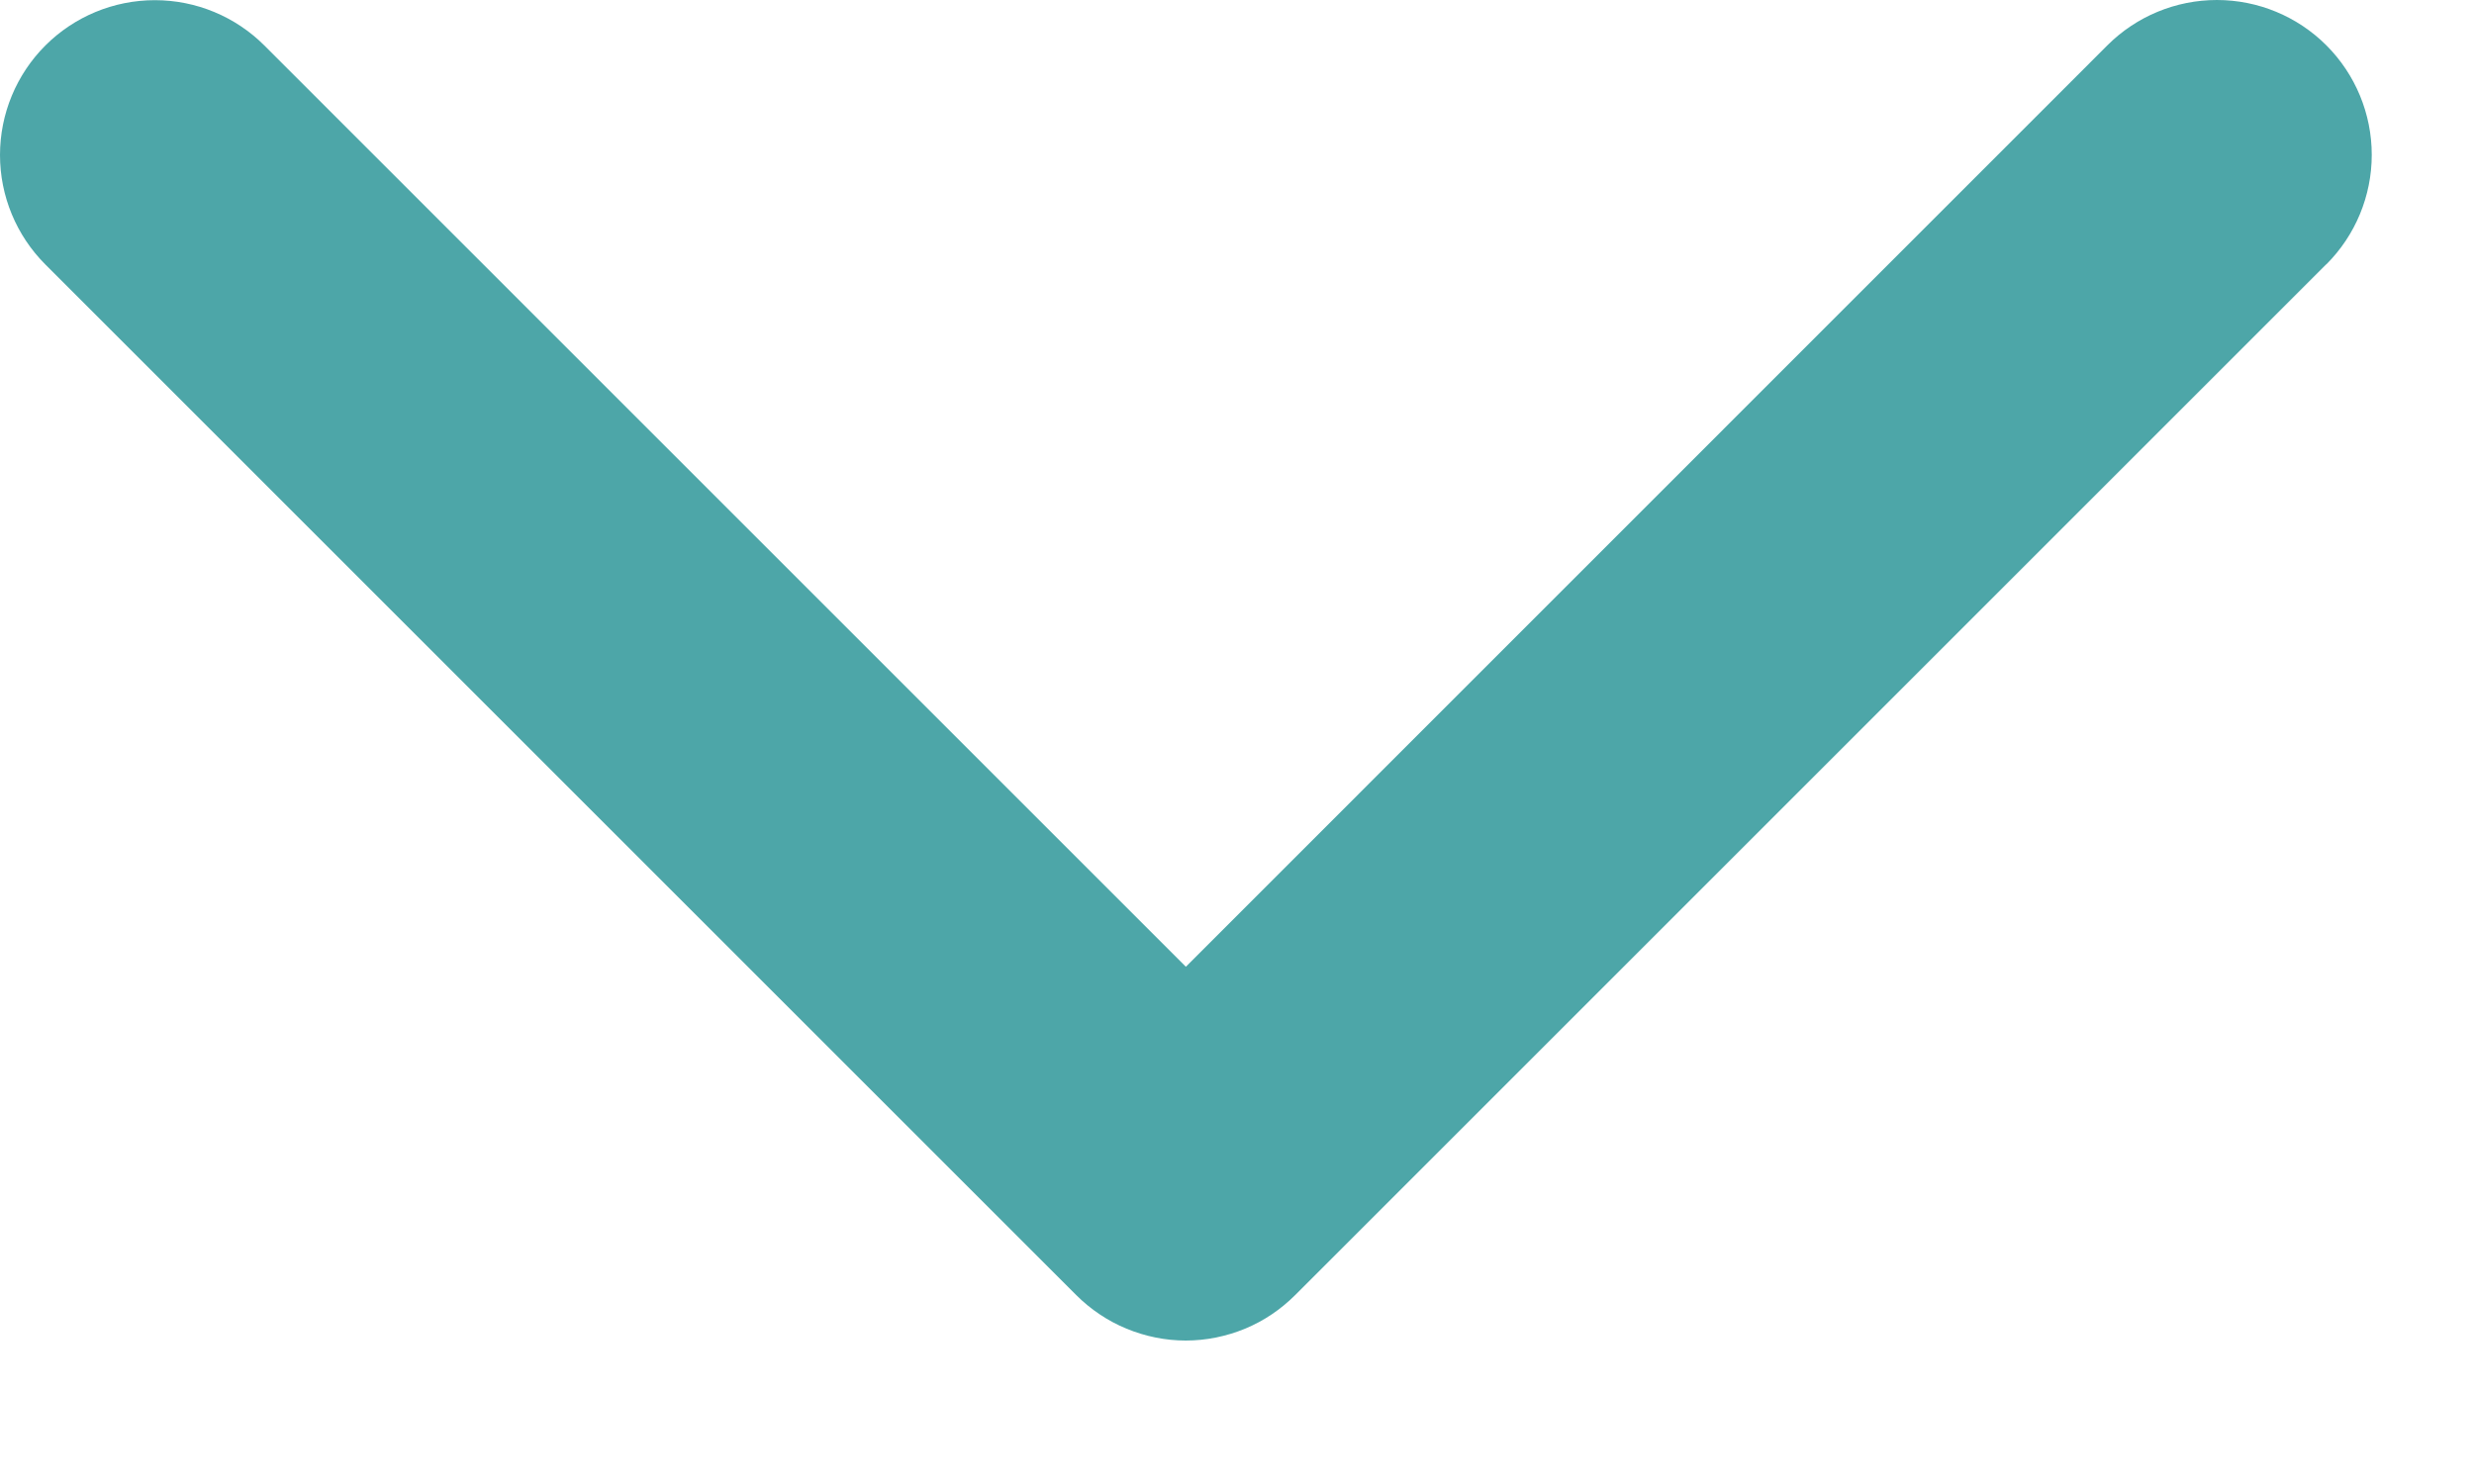
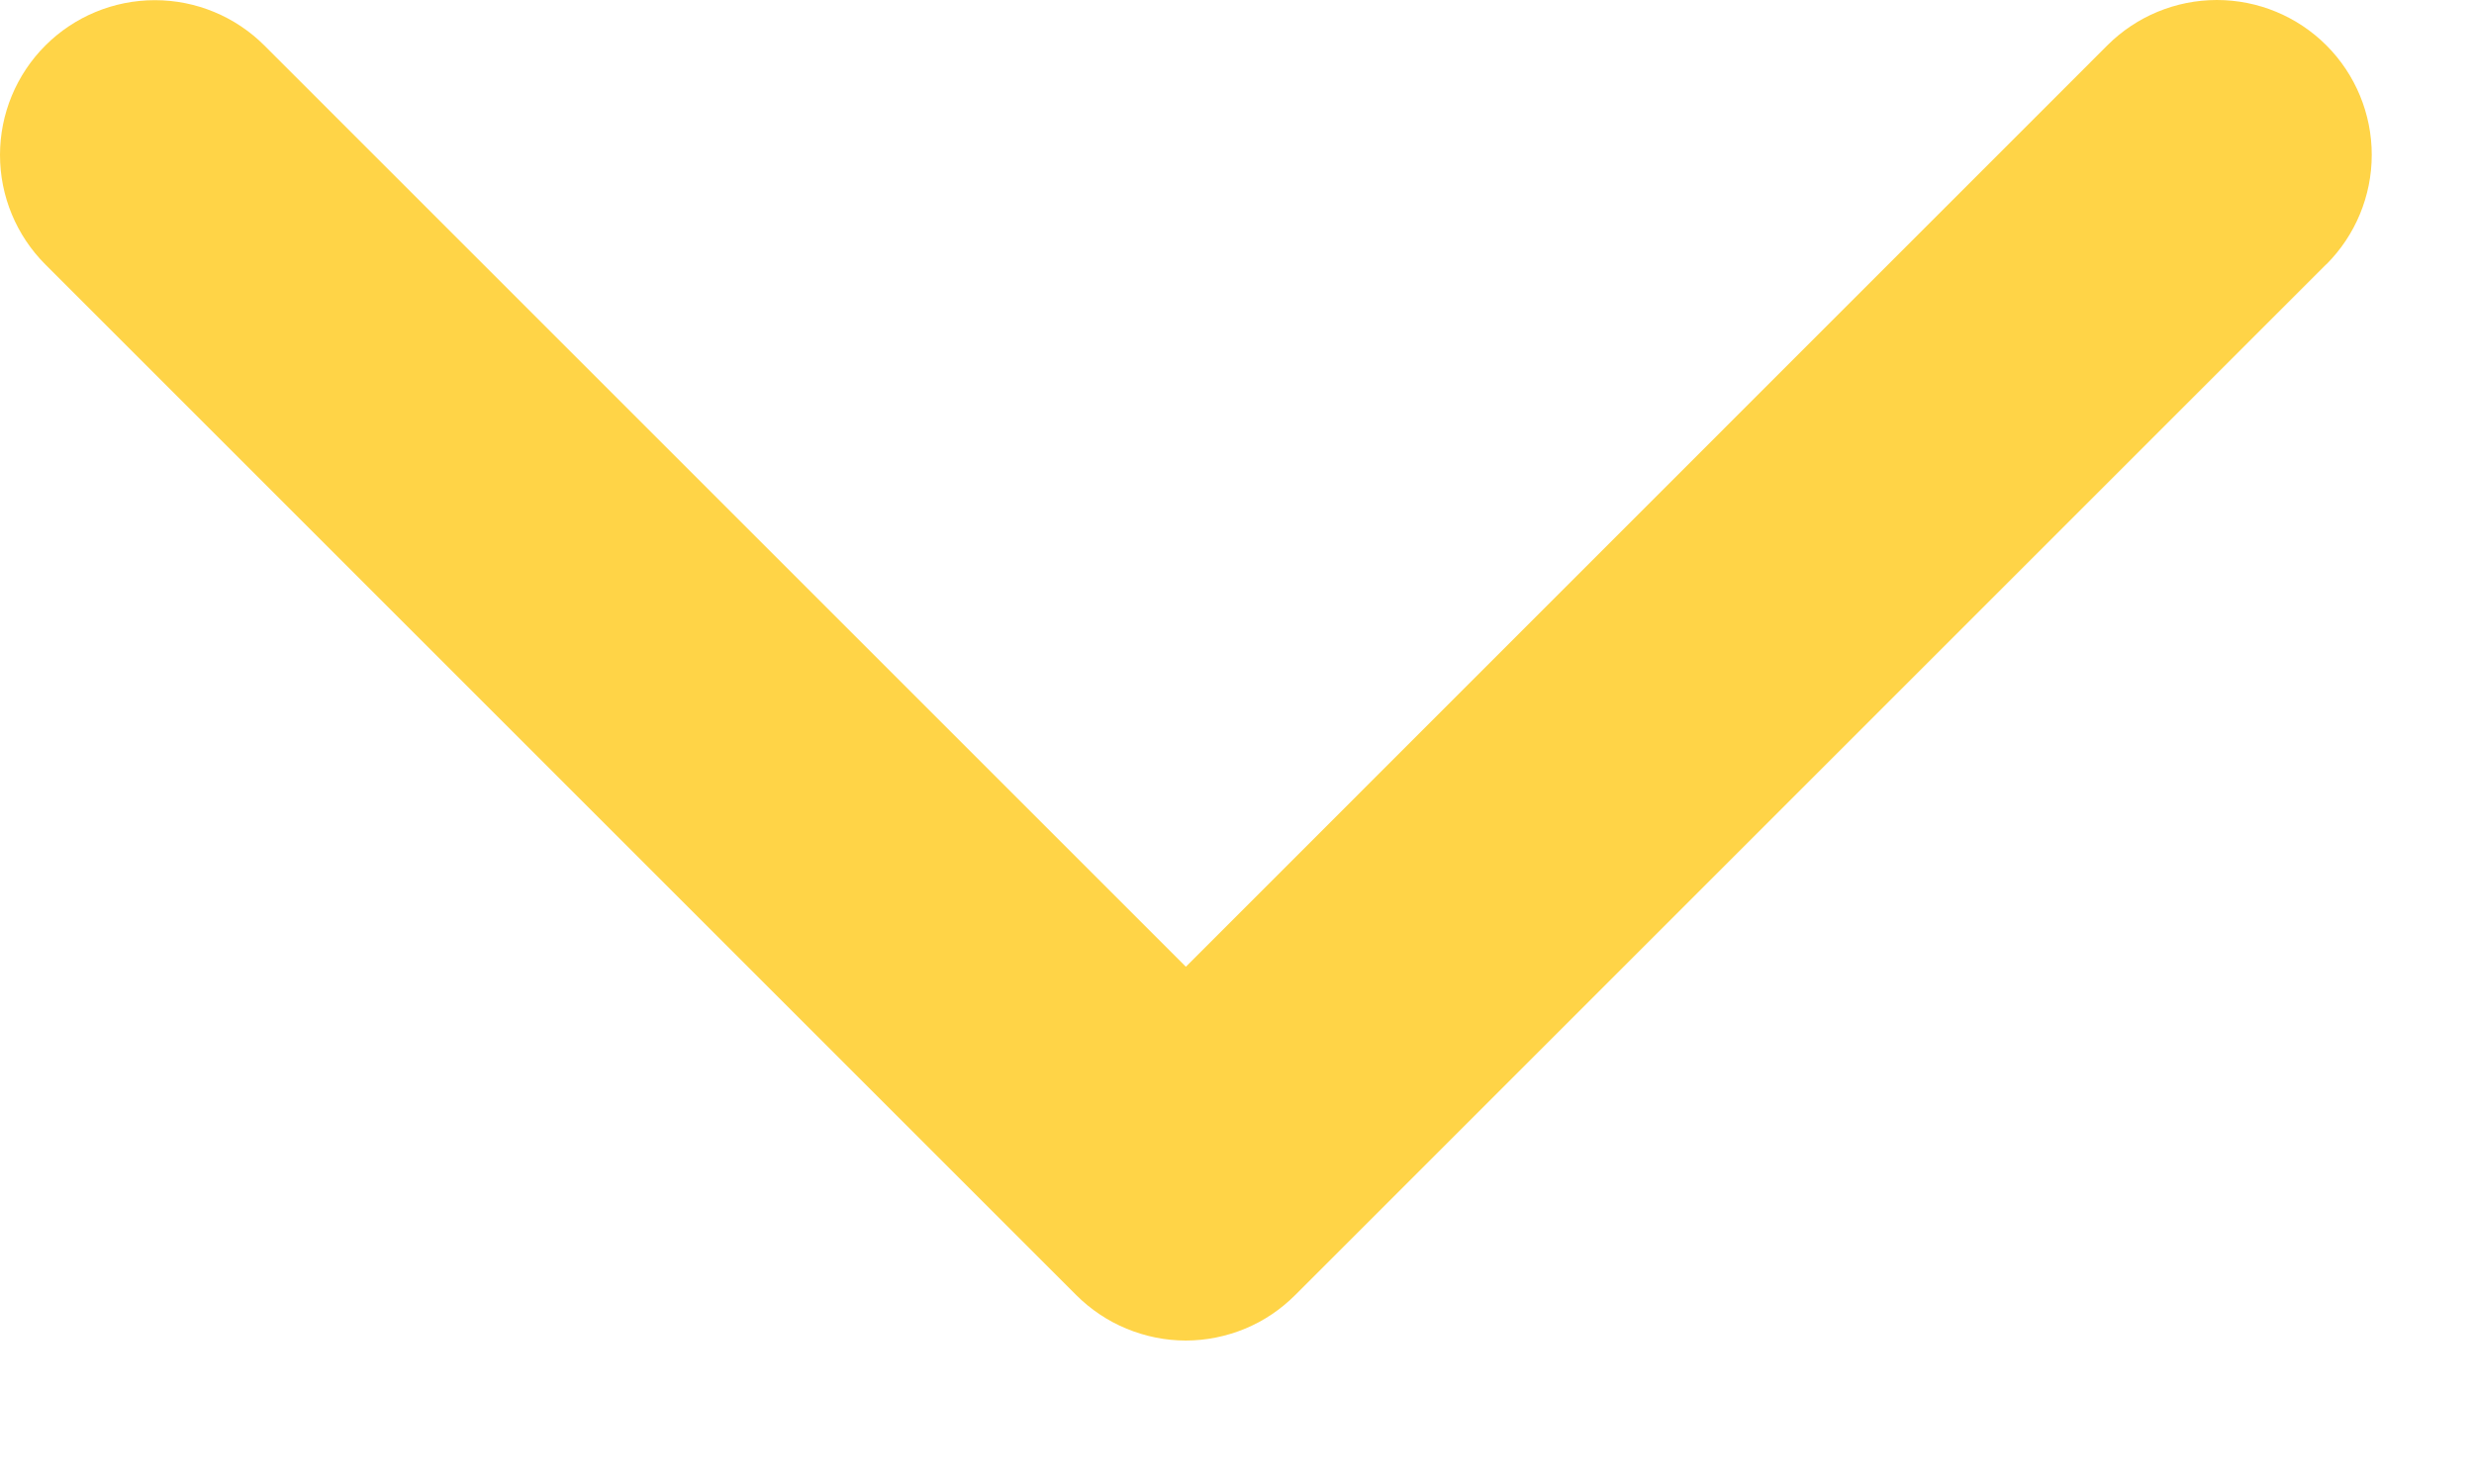
<svg xmlns="http://www.w3.org/2000/svg" width="15" height="9" viewBox="0 0 15 9" fill="none">
-   <path d="M14.103 1.604L7.853 7.854C7.766 7.941 7.663 8.011 7.549 8.058C7.435 8.105 7.313 8.13 7.189 8.13C7.066 8.13 6.944 8.105 6.83 8.058C6.716 8.011 6.612 7.941 6.525 7.854L0.275 1.604C0.099 1.428 -2.6244e-09 1.189 0 0.94C2.6244e-09 0.691 0.099 0.452 0.275 0.276C0.451 0.1 0.69 0.001 0.939 0.001C1.188 0.001 1.427 0.1 1.603 0.276L7.19 5.863L12.777 0.275C12.953 0.099 13.192 0 13.441 0C13.69 0 13.929 0.099 14.105 0.275C14.281 0.451 14.38 0.69 14.38 0.939C14.38 1.188 14.281 1.427 14.105 1.603L14.103 1.604Z" fill="#4da6a8" />
+   <path d="M14.103 1.604L7.853 7.854C7.766 7.941 7.663 8.011 7.549 8.058C7.435 8.105 7.313 8.13 7.189 8.13C7.066 8.13 6.944 8.105 6.83 8.058C6.716 8.011 6.612 7.941 6.525 7.854L0.275 1.604C0.099 1.428 -2.6244e-09 1.189 0 0.94C2.6244e-09 0.691 0.099 0.452 0.275 0.276C0.451 0.1 0.69 0.001 0.939 0.001C1.188 0.001 1.427 0.1 1.603 0.276L7.19 5.863L12.777 0.275C12.953 0.099 13.192 0 13.441 0C13.69 0 13.929 0.099 14.105 0.275C14.281 0.451 14.38 0.69 14.38 0.939C14.38 1.188 14.281 1.427 14.105 1.603L14.103 1.604Z" fill="#ffd447" />
</svg>
